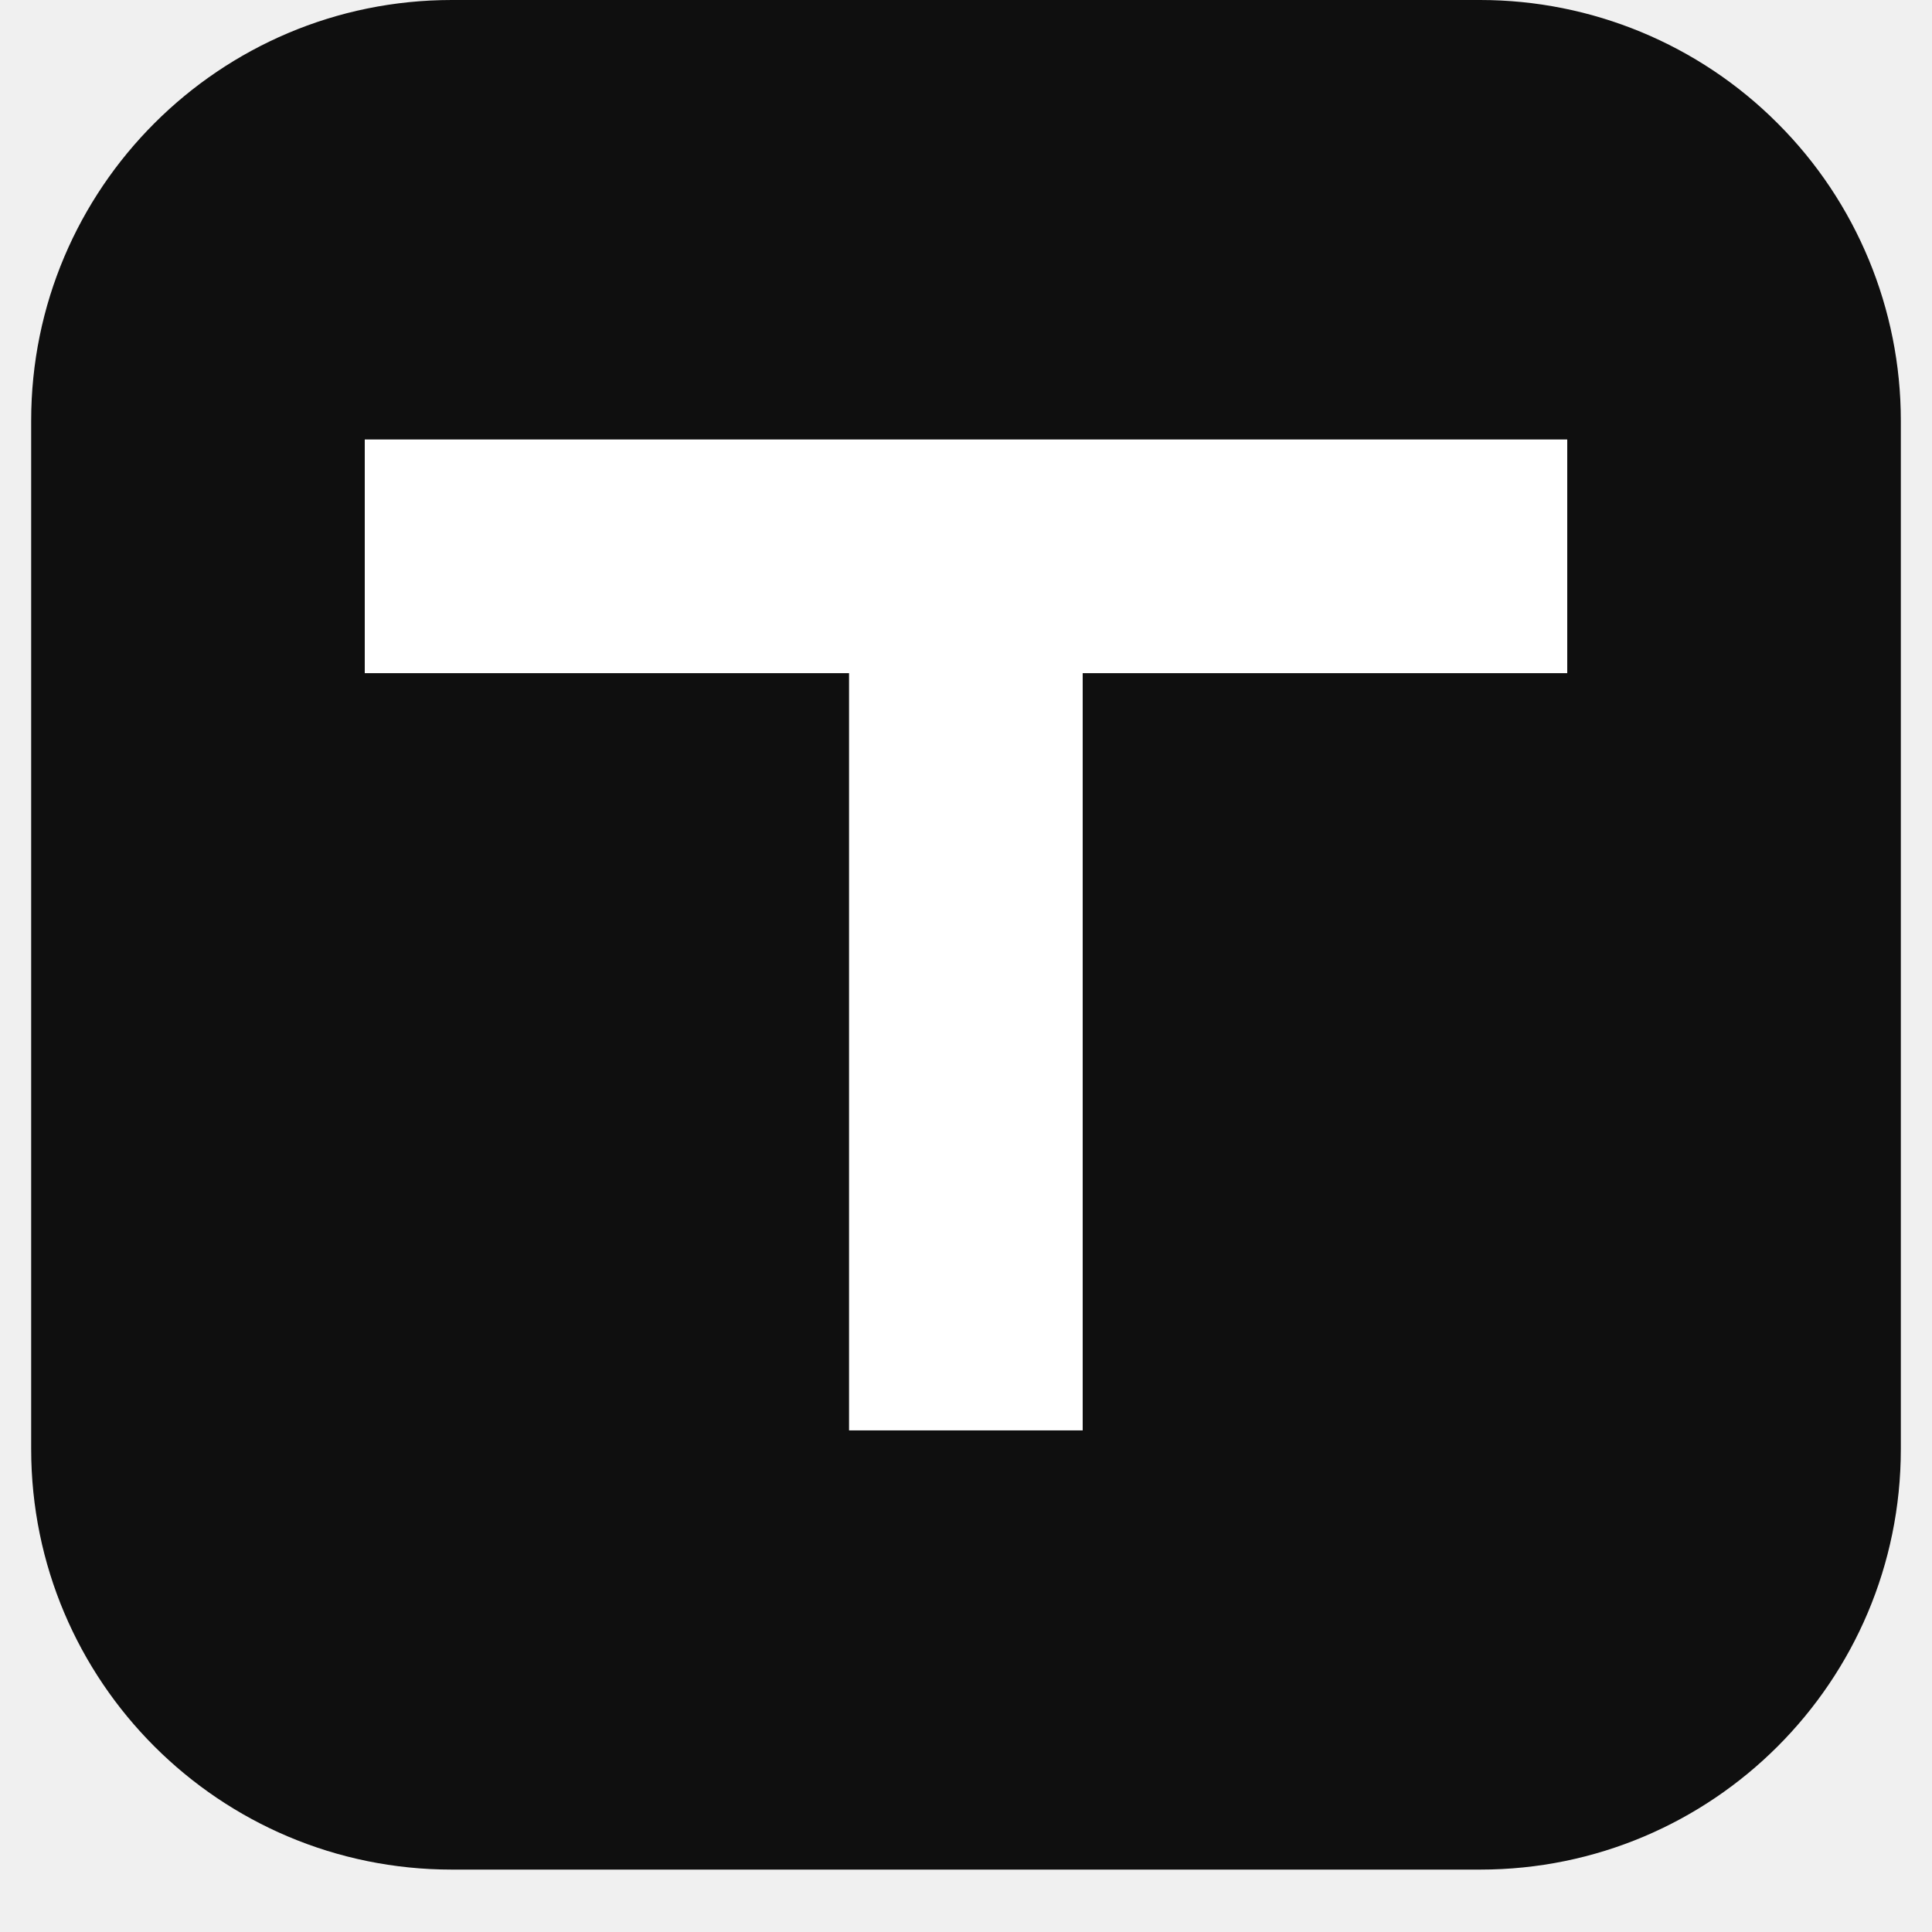
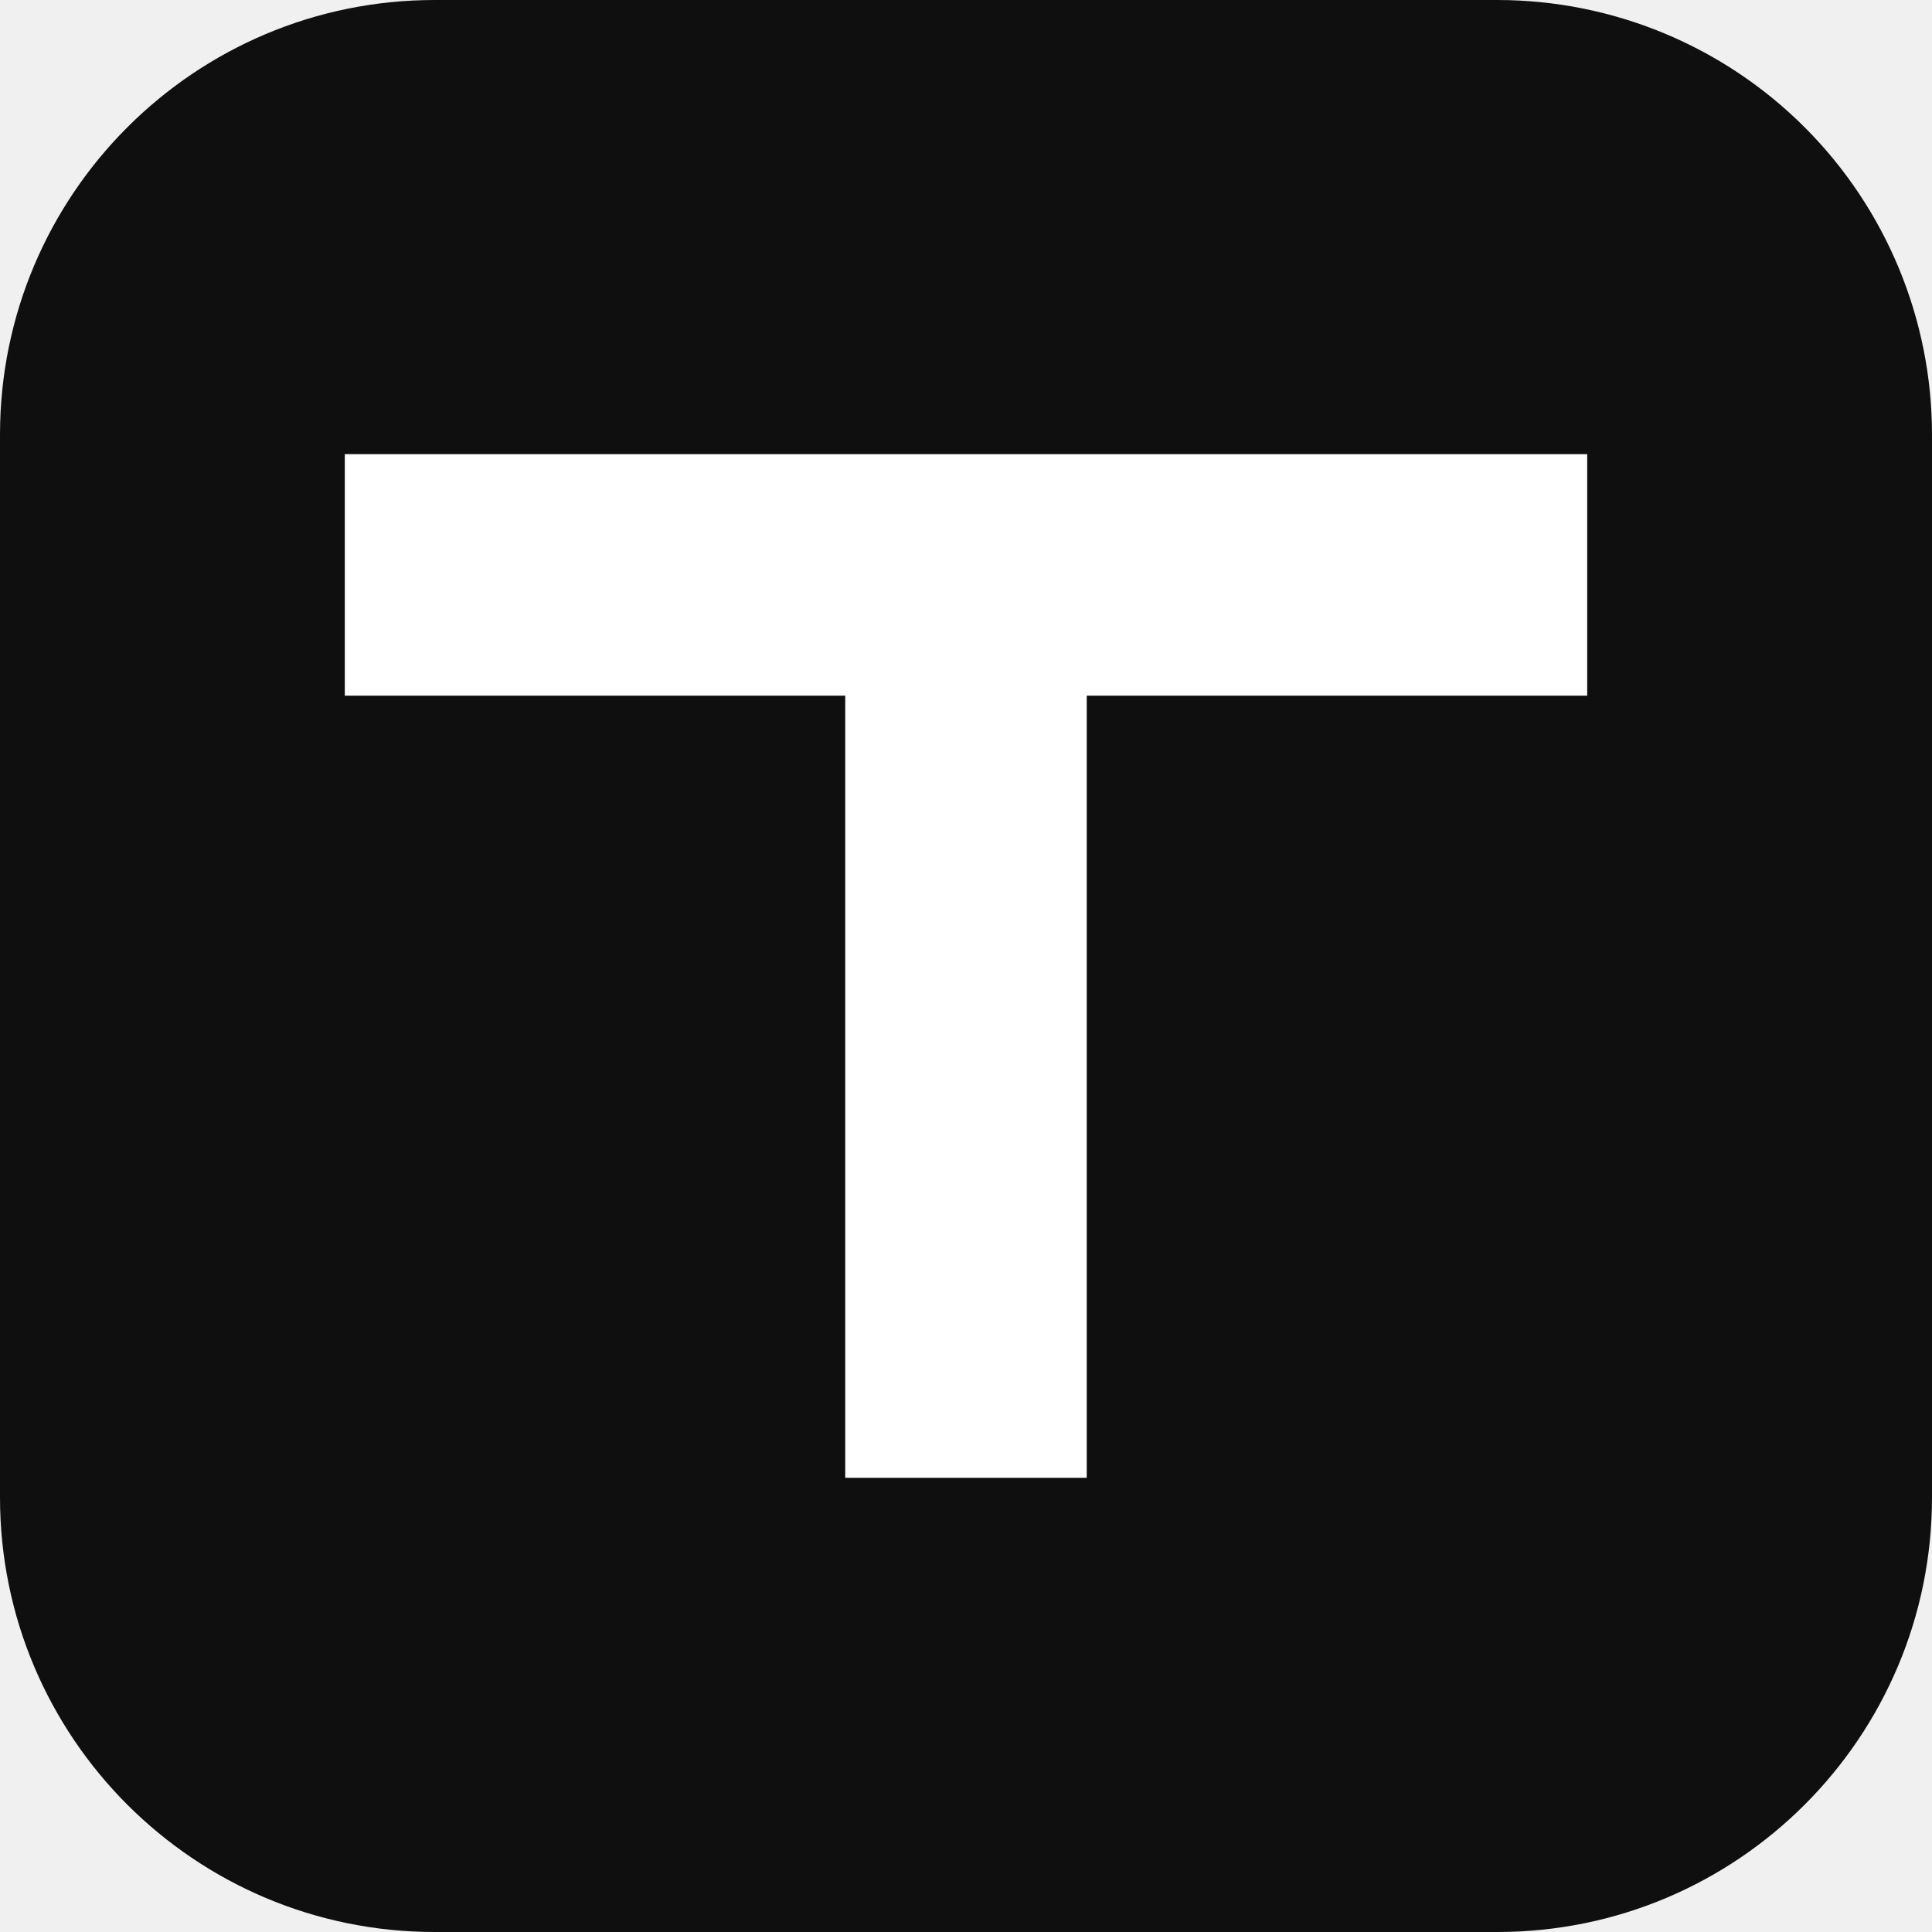
- <svg xmlns="http://www.w3.org/2000/svg" width="40" zoomAndPan="magnify" viewBox="0 0 30 30" height="40" preserveAspectRatio="xMidYMid meet" version="1.0">
+ <svg xmlns="http://www.w3.org/2000/svg" width="512" zoomAndPan="magnify" viewBox="0 0 384 384" height="512" preserveAspectRatio="xMidYMid meet" version="1.0">
  <defs>
-     <clipPath id="d23eee5b48">
-       <path d="M 0.484 0 L 29.516 0 L 29.516 29.031 L 0.484 29.031 Z M 0.484 0 " clip-rule="nonzero" />
+     <clipPath id="aba160582a">
+       <path d="M 86.398 0 L 297.602 0 C 320.516 0 342.492 9.102 358.695 25.305 C 374.898 41.508 384 63.484 384 86.398 L 384 297.602 C 384 345.316 345.316 384 297.602 384 L 86.398 384 C 38.684 384 0 345.316 0 297.602 L 0 86.398 C 0 38.684 38.684 0 86.398 0 Z M 86.398 0 " clip-rule="nonzero" />
    </clipPath>
-     <clipPath id="a9e1fcfe74">
-       <path d="M 7.016 0 L 22.984 0 C 24.715 0 26.379 0.688 27.602 1.914 C 28.828 3.137 29.516 4.801 29.516 6.531 L 29.516 22.5 C 29.516 26.109 26.59 29.031 22.984 29.031 L 7.016 29.031 C 3.41 29.031 0.484 26.109 0.484 22.5 L 0.484 6.531 C 0.484 2.926 3.41 0 7.016 0 Z M 7.016 0 " clip-rule="nonzero" />
+     <clipPath id="bd75c72f47">
+       <path d="M 0 0 L 384 0 L 384 384 L 0 384 Z M 0 0 " clip-rule="nonzero" />
    </clipPath>
-     <clipPath id="ecbdf00491">
-       <path d="M 0.484 0 L 29.516 0 L 29.516 29.031 L 0.484 29.031 Z M 0.484 0 " clip-rule="nonzero" />
+     <clipPath id="854d475fd0">
+       <path d="M 86.398 0 L 297.602 0 C 320.516 0 342.492 9.102 358.695 25.305 C 374.898 41.508 384 63.484 384 86.398 L 384 297.602 C 384 345.316 345.316 384 297.602 384 L 86.398 384 C 38.684 384 0 345.316 0 297.602 L 0 86.398 C 0 38.684 38.684 0 86.398 0 Z M 86.398 0 " clip-rule="nonzero" />
    </clipPath>
-     <clipPath id="7097db9c86">
-       <path d="M 7.016 0 L 22.984 0 C 24.715 0 26.379 0.688 27.602 1.914 C 28.828 3.137 29.516 4.801 29.516 6.531 L 29.516 22.5 C 29.516 26.109 26.59 29.031 22.984 29.031 L 7.016 29.031 C 3.41 29.031 0.484 26.109 0.484 22.5 L 0.484 6.531 C 0.484 2.926 3.41 0 7.016 0 Z M 7.016 0 " clip-rule="nonzero" />
+     <clipPath id="39414b751c">
+       <rect x="0" width="384" y="0" height="384" />
    </clipPath>
-     <clipPath id="3280039c08">
-       <rect x="0" width="30" y="0" height="30" />
+     <clipPath id="effdf928e5">
+       <path d="M 68.531 90.266 L 315.469 90.266 L 315.469 138.266 L 68.531 138.266 Z M 68.531 90.266 " clip-rule="nonzero" />
    </clipPath>
-     <clipPath id="b480e5fbec">
-       <path d="M 5.664 6.824 L 24.336 6.824 L 24.336 10.453 L 5.664 10.453 Z M 5.664 6.824 " clip-rule="nonzero" />
+     <clipPath id="4052b08ad7">
+       <path d="M 0.531 0.266 L 247.469 0.266 L 247.469 48.266 L 0.531 48.266 Z M 0.531 0.266 " clip-rule="nonzero" />
    </clipPath>
-     <clipPath id="83192259fb">
-       <path d="M 0.664 0.824 L 19.336 0.824 L 19.336 4.453 L 0.664 4.453 Z M 0.664 0.824 " clip-rule="nonzero" />
+     <clipPath id="11698b6bc4">
+       <rect x="0" width="248" y="0" height="49" />
    </clipPath>
-     <clipPath id="f66d302f11">
-       <rect x="0" width="20" y="0" height="5" />
+     <clipPath id="a294fe57a5">
+       <path d="M 167.996 102.844 L 215.996 102.844 L 215.996 293.742 L 167.996 293.742 Z M 167.996 102.844 " clip-rule="nonzero" />
    </clipPath>
-     <clipPath id="2da712ba5c">
-       <path d="M 13.184 7.777 L 16.812 7.777 L 16.812 22.211 L 13.184 22.211 Z M 13.184 7.777 " clip-rule="nonzero" />
+     <clipPath id="c215f67eab">
+       <path d="M 0.996 0.844 L 48.996 0.844 L 48.996 191.742 L 0.996 191.742 Z M 0.996 0.844 " clip-rule="nonzero" />
    </clipPath>
-     <clipPath id="f07f0de7b9">
-       <path d="M 0.184 0.777 L 3.812 0.777 L 3.812 15.211 L 0.184 15.211 Z M 0.184 0.777 " clip-rule="nonzero" />
-     </clipPath>
-     <clipPath id="5b63808f0e">
-       <rect x="0" width="4" y="0" height="16" />
+     <clipPath id="eb272a086c">
+       <rect x="0" width="49" y="0" height="192" />
    </clipPath>
  </defs>
-   <g clip-path="url(#d23eee5b48)">
-     <g clip-path="url(#a9e1fcfe74)">
-       <g transform="matrix(1, 0, 0, 1, 0, 0.000000000000005692)">
-         <g clip-path="url(#3280039c08)">
-           <g clip-path="url(#ecbdf00491)">
-             <g clip-path="url(#7097db9c86)">
-               <path fill="#0f0f0f" d="M 0.484 0 L 29.516 0 L 29.516 29.031 L 0.484 29.031 Z M 0.484 0 " fill-opacity="1" fill-rule="nonzero" />
-             </g>
+   <g clip-path="url(#aba160582a)">
+     <g>
+       <g clip-path="url(#39414b751c)">
+         <g clip-path="url(#bd75c72f47)">
+           <g clip-path="url(#854d475fd0)">
+             <rect x="-84.48" width="552.96" fill="#0f0f0f" height="552.96" y="-84.48" fill-opacity="1" />
          </g>
        </g>
      </g>
    </g>
  </g>
-   <g clip-path="url(#b480e5fbec)">
-     <g transform="matrix(1, 0, 0, 1, 5, 6)">
-       <g clip-path="url(#f66d302f11)">
-         <g clip-path="url(#83192259fb)">
-           <path fill="#ffffff" d="M 0.664 0.824 L 19.336 0.824 L 19.336 4.453 L 0.664 4.453 Z M 0.664 0.824 " fill-opacity="1" fill-rule="nonzero" />
+   <g clip-path="url(#effdf928e5)">
+     <g transform="matrix(1, 0, 0, 1, 68, 90)">
+       <g clip-path="url(#11698b6bc4)">
+         <g clip-path="url(#4052b08ad7)">
+           <path fill="#ffffff" d="M 0.531 0.266 L 247.469 0.266 L 247.469 48.266 L 0.531 48.266 Z M 0.531 0.266 " fill-opacity="1" fill-rule="nonzero" />
        </g>
      </g>
    </g>
  </g>
-   <g clip-path="url(#2da712ba5c)">
-     <g transform="matrix(1, 0, 0, 1, 13, 7)">
-       <g clip-path="url(#5b63808f0e)">
-         <g clip-path="url(#f07f0de7b9)">
-           <path fill="#ffffff" d="M 3.812 0.777 L 3.812 15.211 L 0.184 15.211 L 0.184 0.777 Z M 3.812 0.777 " fill-opacity="1" fill-rule="nonzero" />
+   <g clip-path="url(#a294fe57a5)">
+     <g transform="matrix(1, 0, 0, 1, 167, 102)">
+       <g clip-path="url(#eb272a086c)">
+         <g clip-path="url(#c215f67eab)">
+           <path fill="#ffffff" d="M 48.996 0.844 L 48.996 191.719 L 0.996 191.719 L 0.996 0.844 Z M 48.996 0.844 " fill-opacity="1" fill-rule="nonzero" />
        </g>
      </g>
    </g>
  </g>
</svg>
